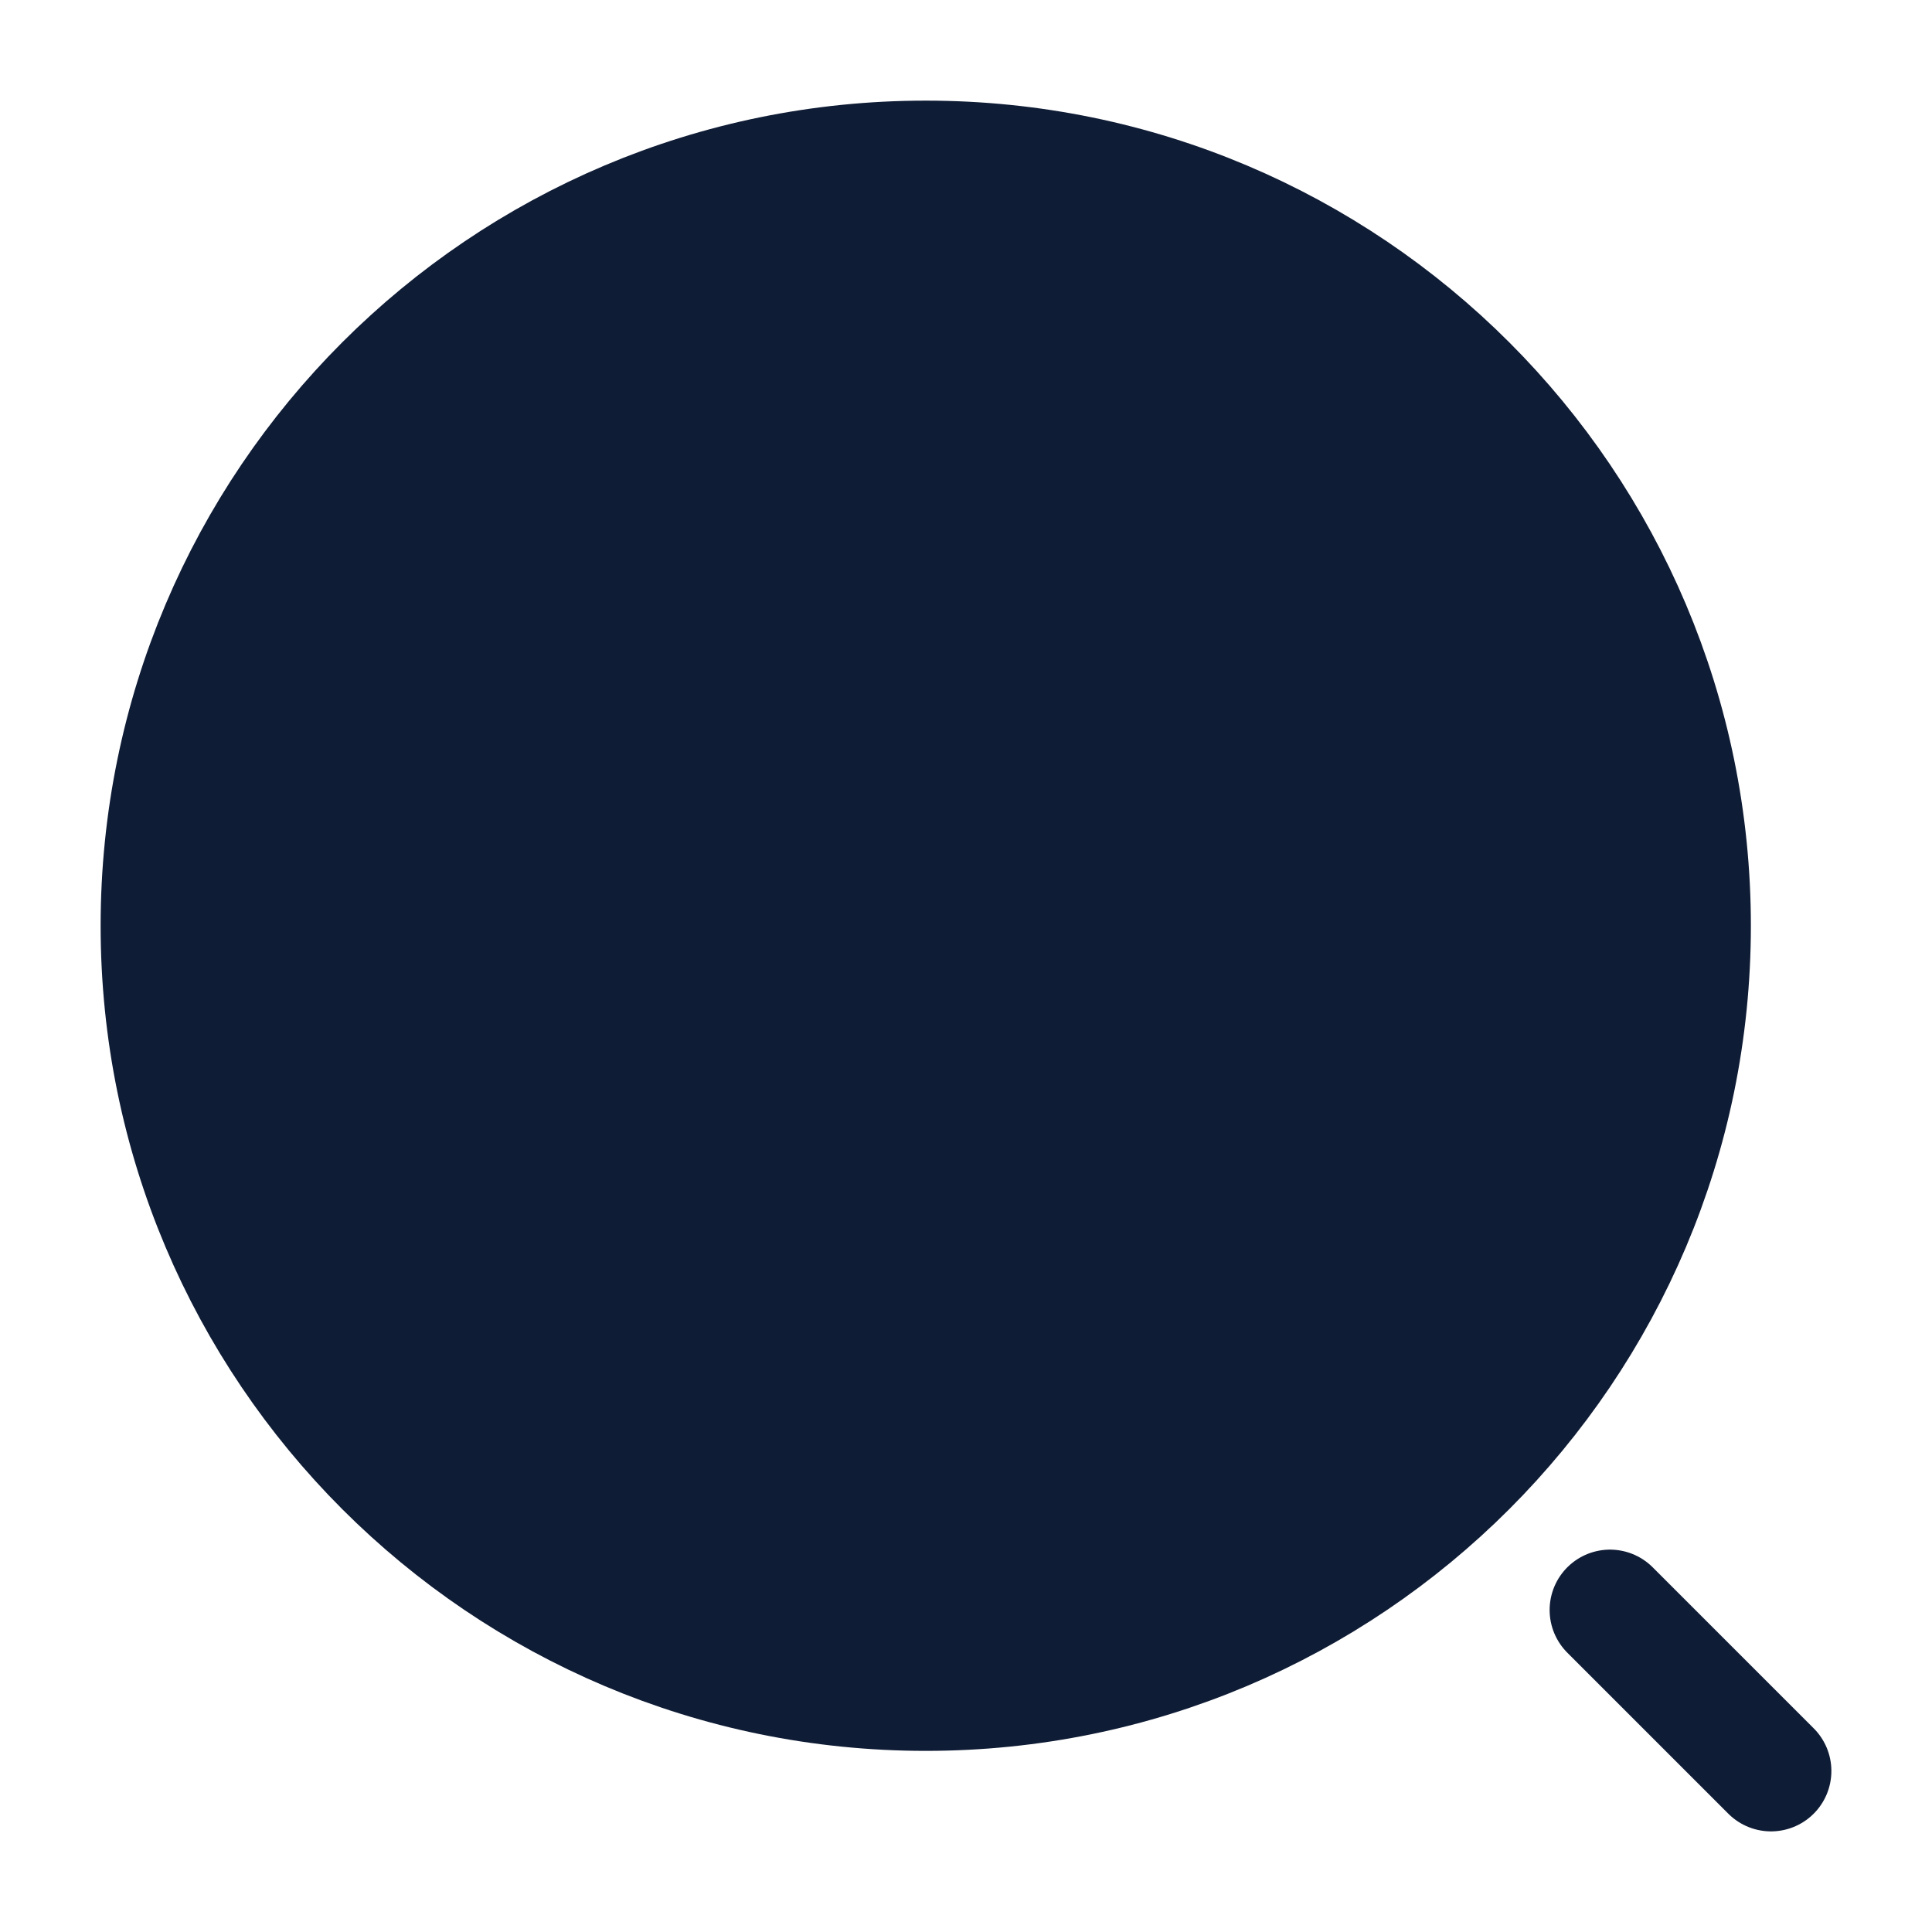
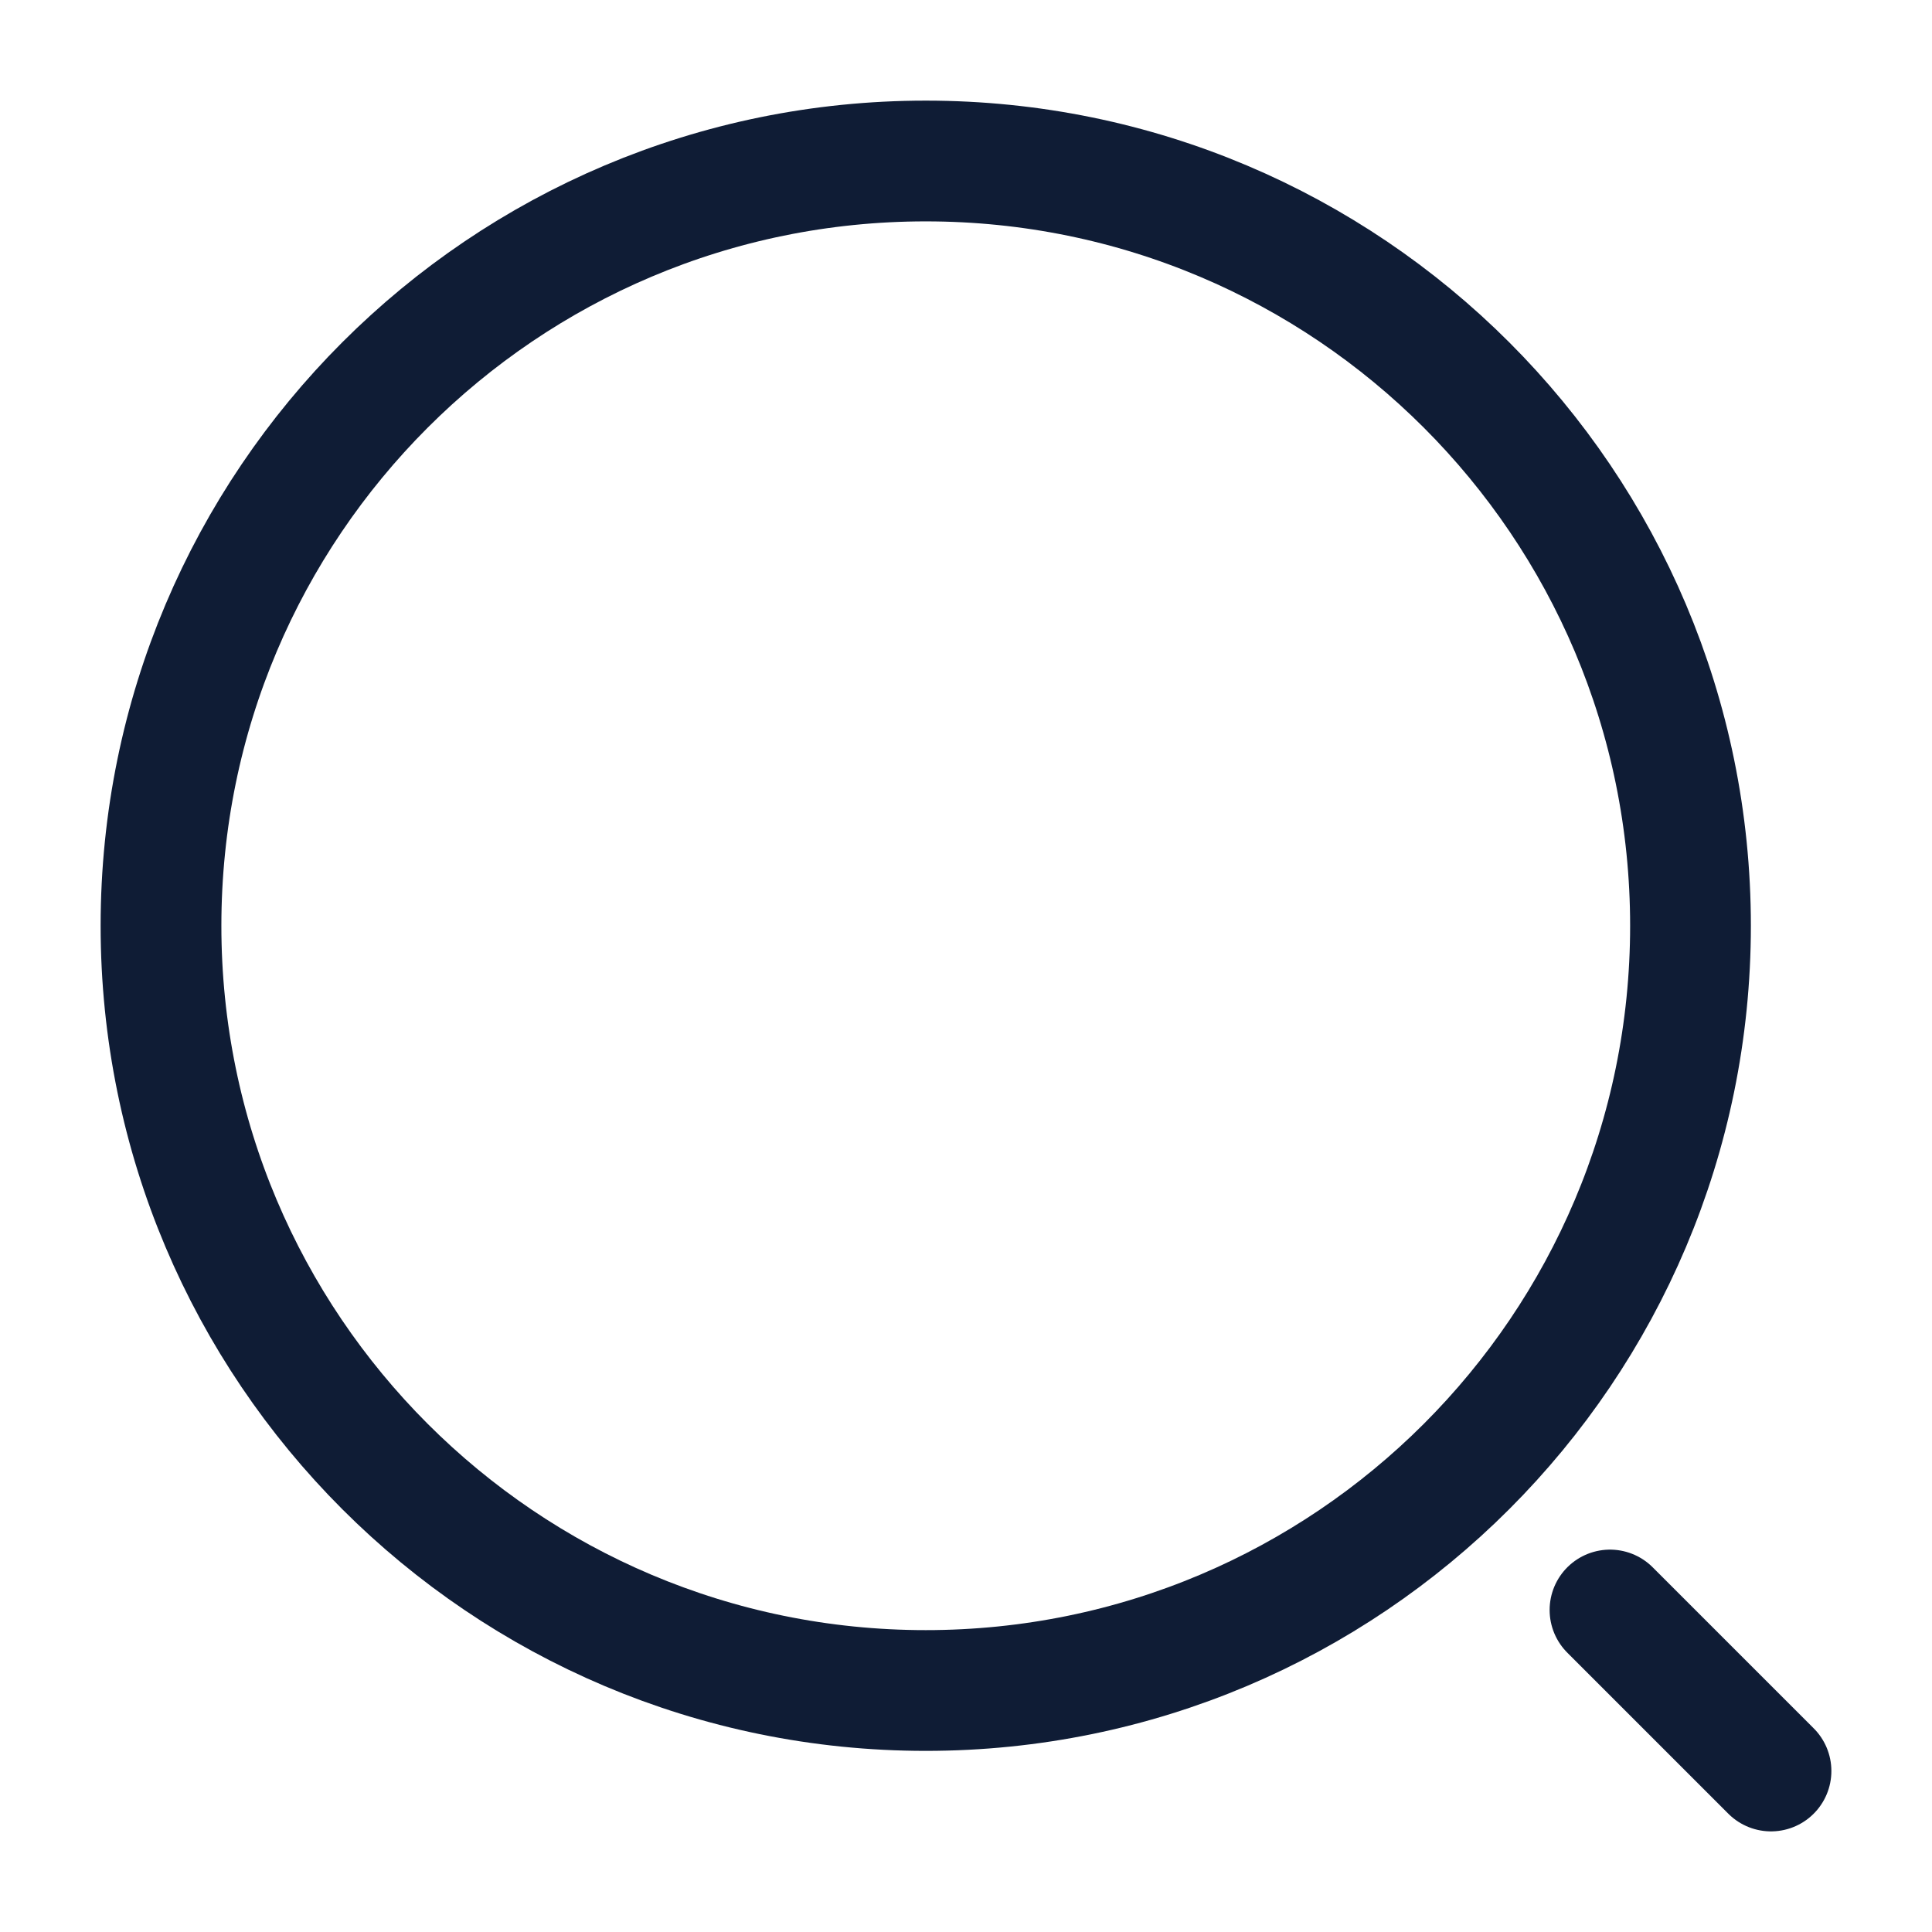
<svg xmlns="http://www.w3.org/2000/svg" width="24" height="24" viewBox="0 0 24 24" fill="none">
-   <path d="M11.5 21C16.747 21 21 16.747 21 11.5C21 6.253 16.747 2 11.5 2C6.253 2 2 6.253 2 11.5C2 16.747 6.253 21 11.5 21Z" fill="#0F1C35" stroke="#0F1C35" stroke-width="1.5" stroke-linecap="round" stroke-linejoin="round" />
+   <path d="M11.5 21C16.747 21 21 16.747 21 11.5C21 6.253 16.747 2 11.5 2C6.253 2 2 6.253 2 11.5C2 16.747 6.253 21 11.5 21Z" stroke="#0F1C35" stroke-width="1.5" stroke-linecap="round" stroke-linejoin="round" />
  <path d="M22 22L20 20" stroke="#0F1C35" stroke-width="1.5" stroke-linecap="round" stroke-linejoin="round" />
</svg>
